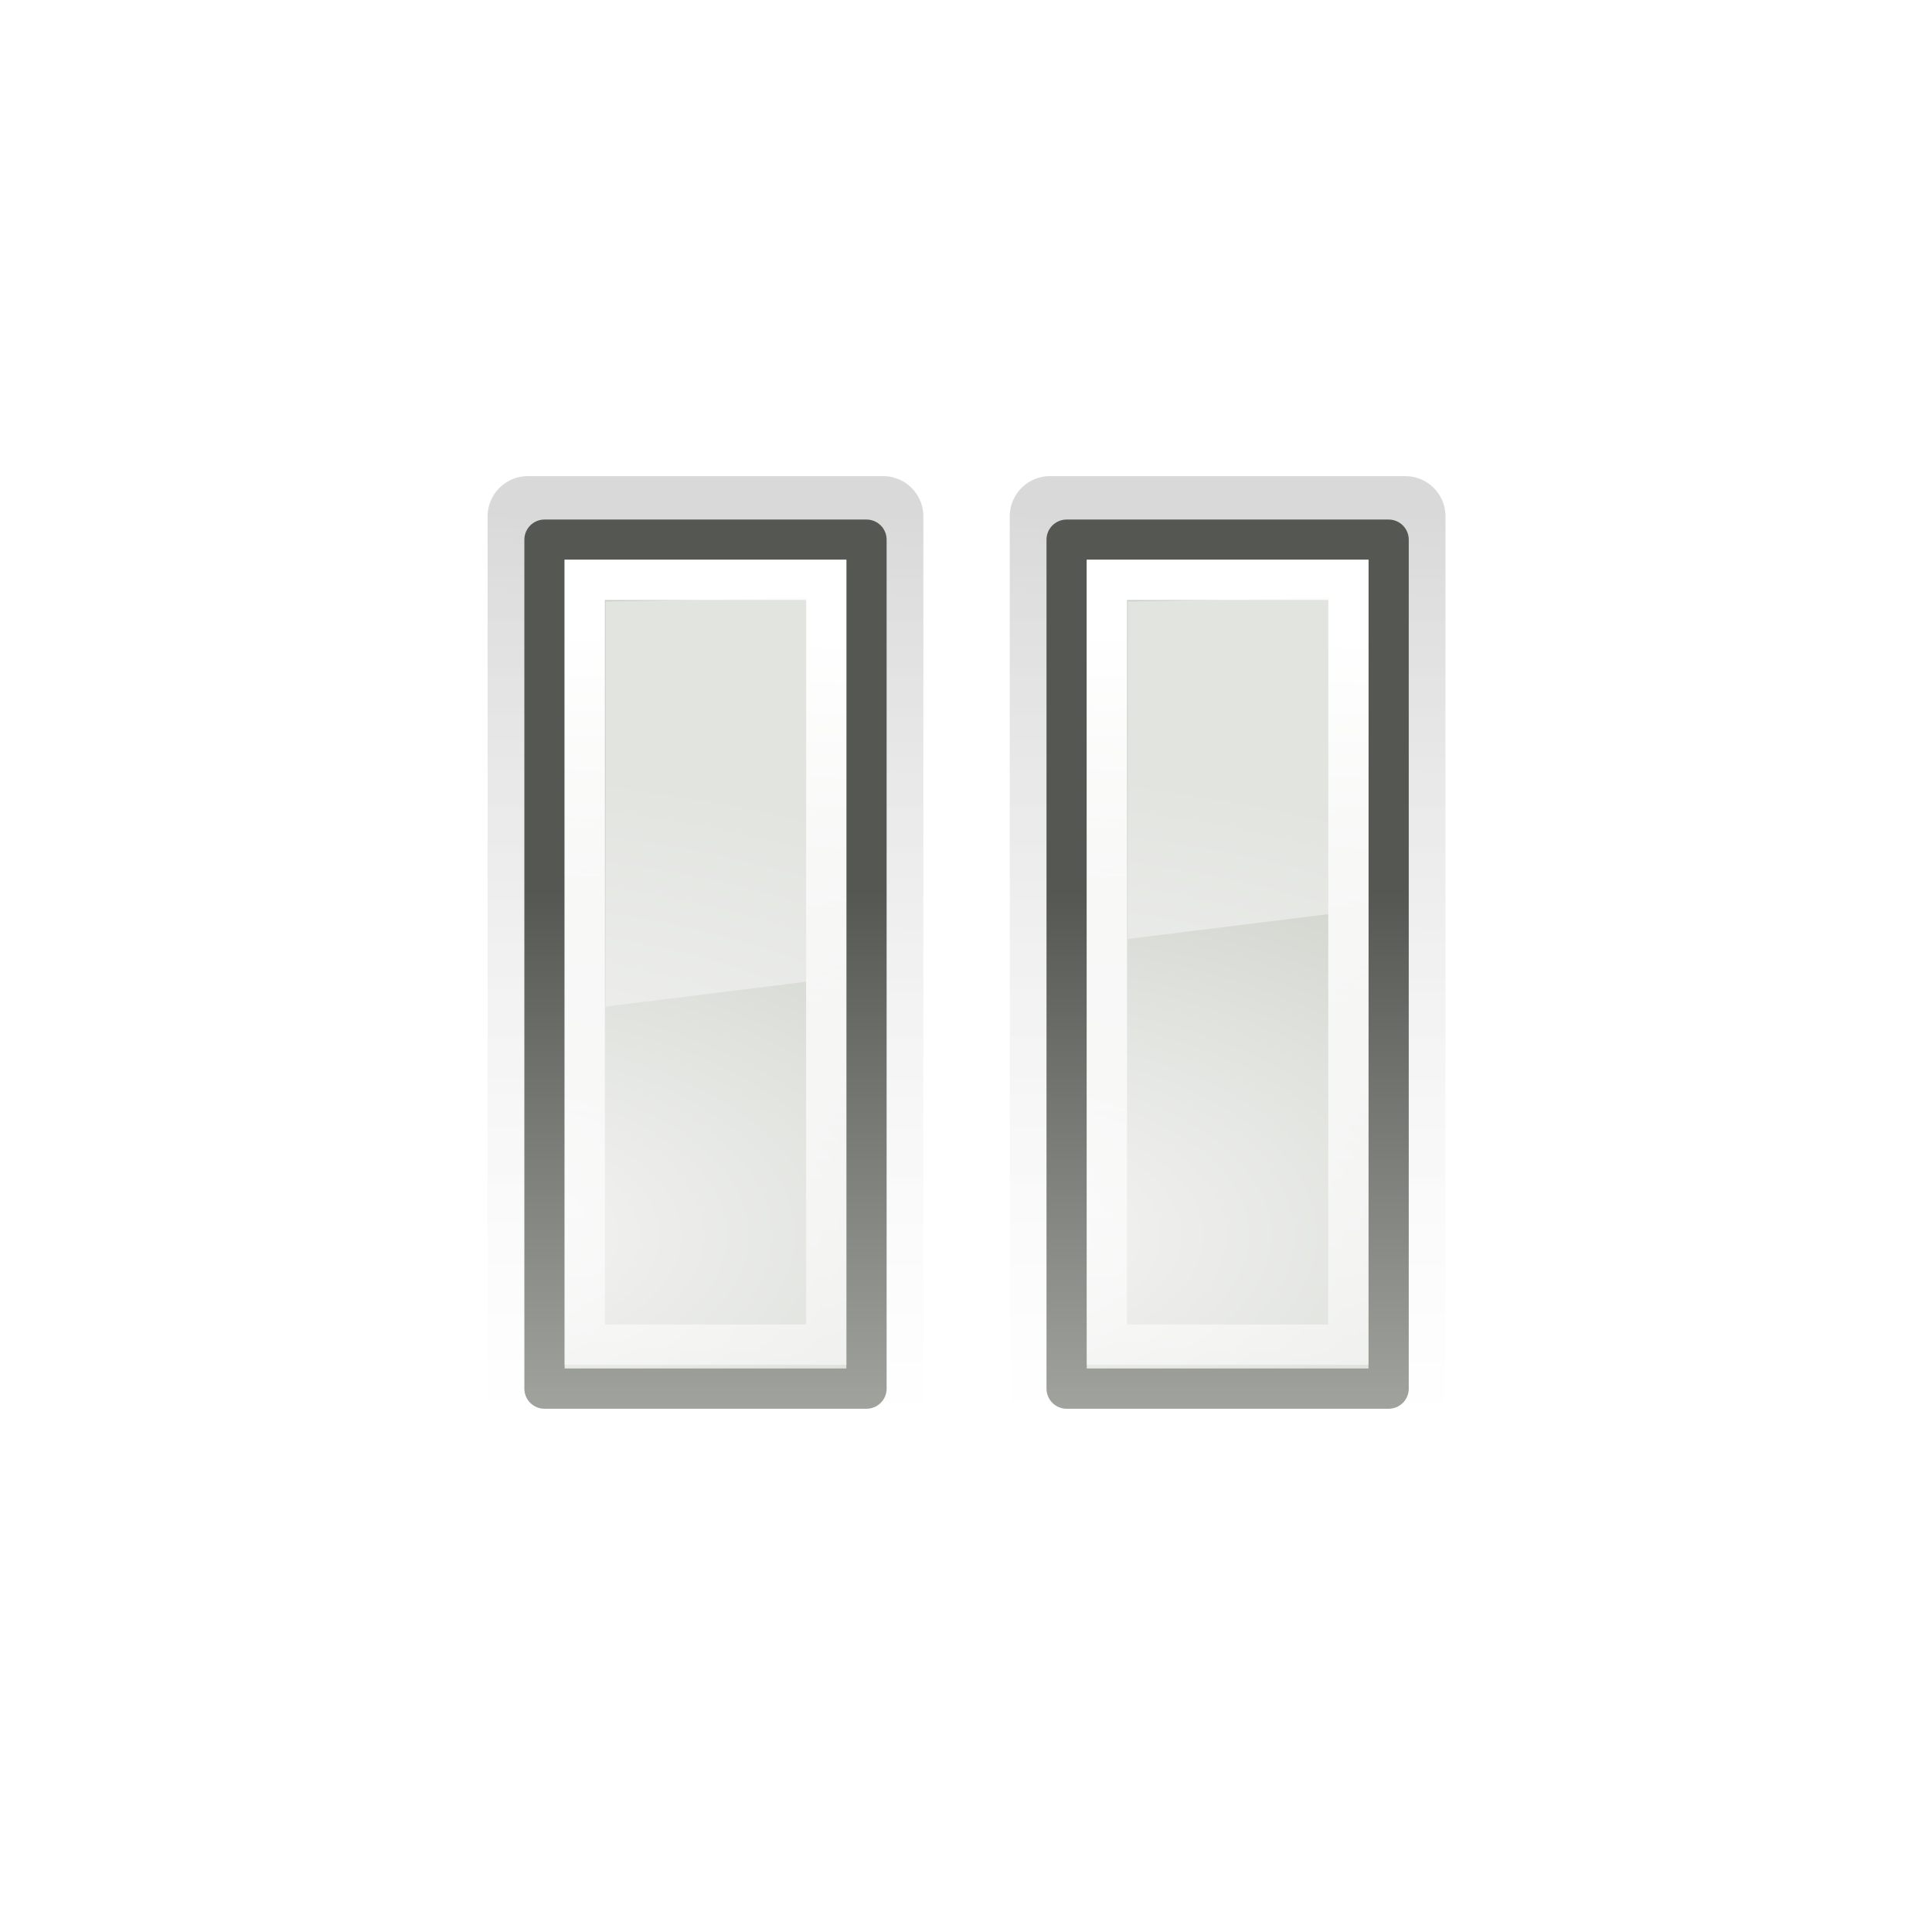
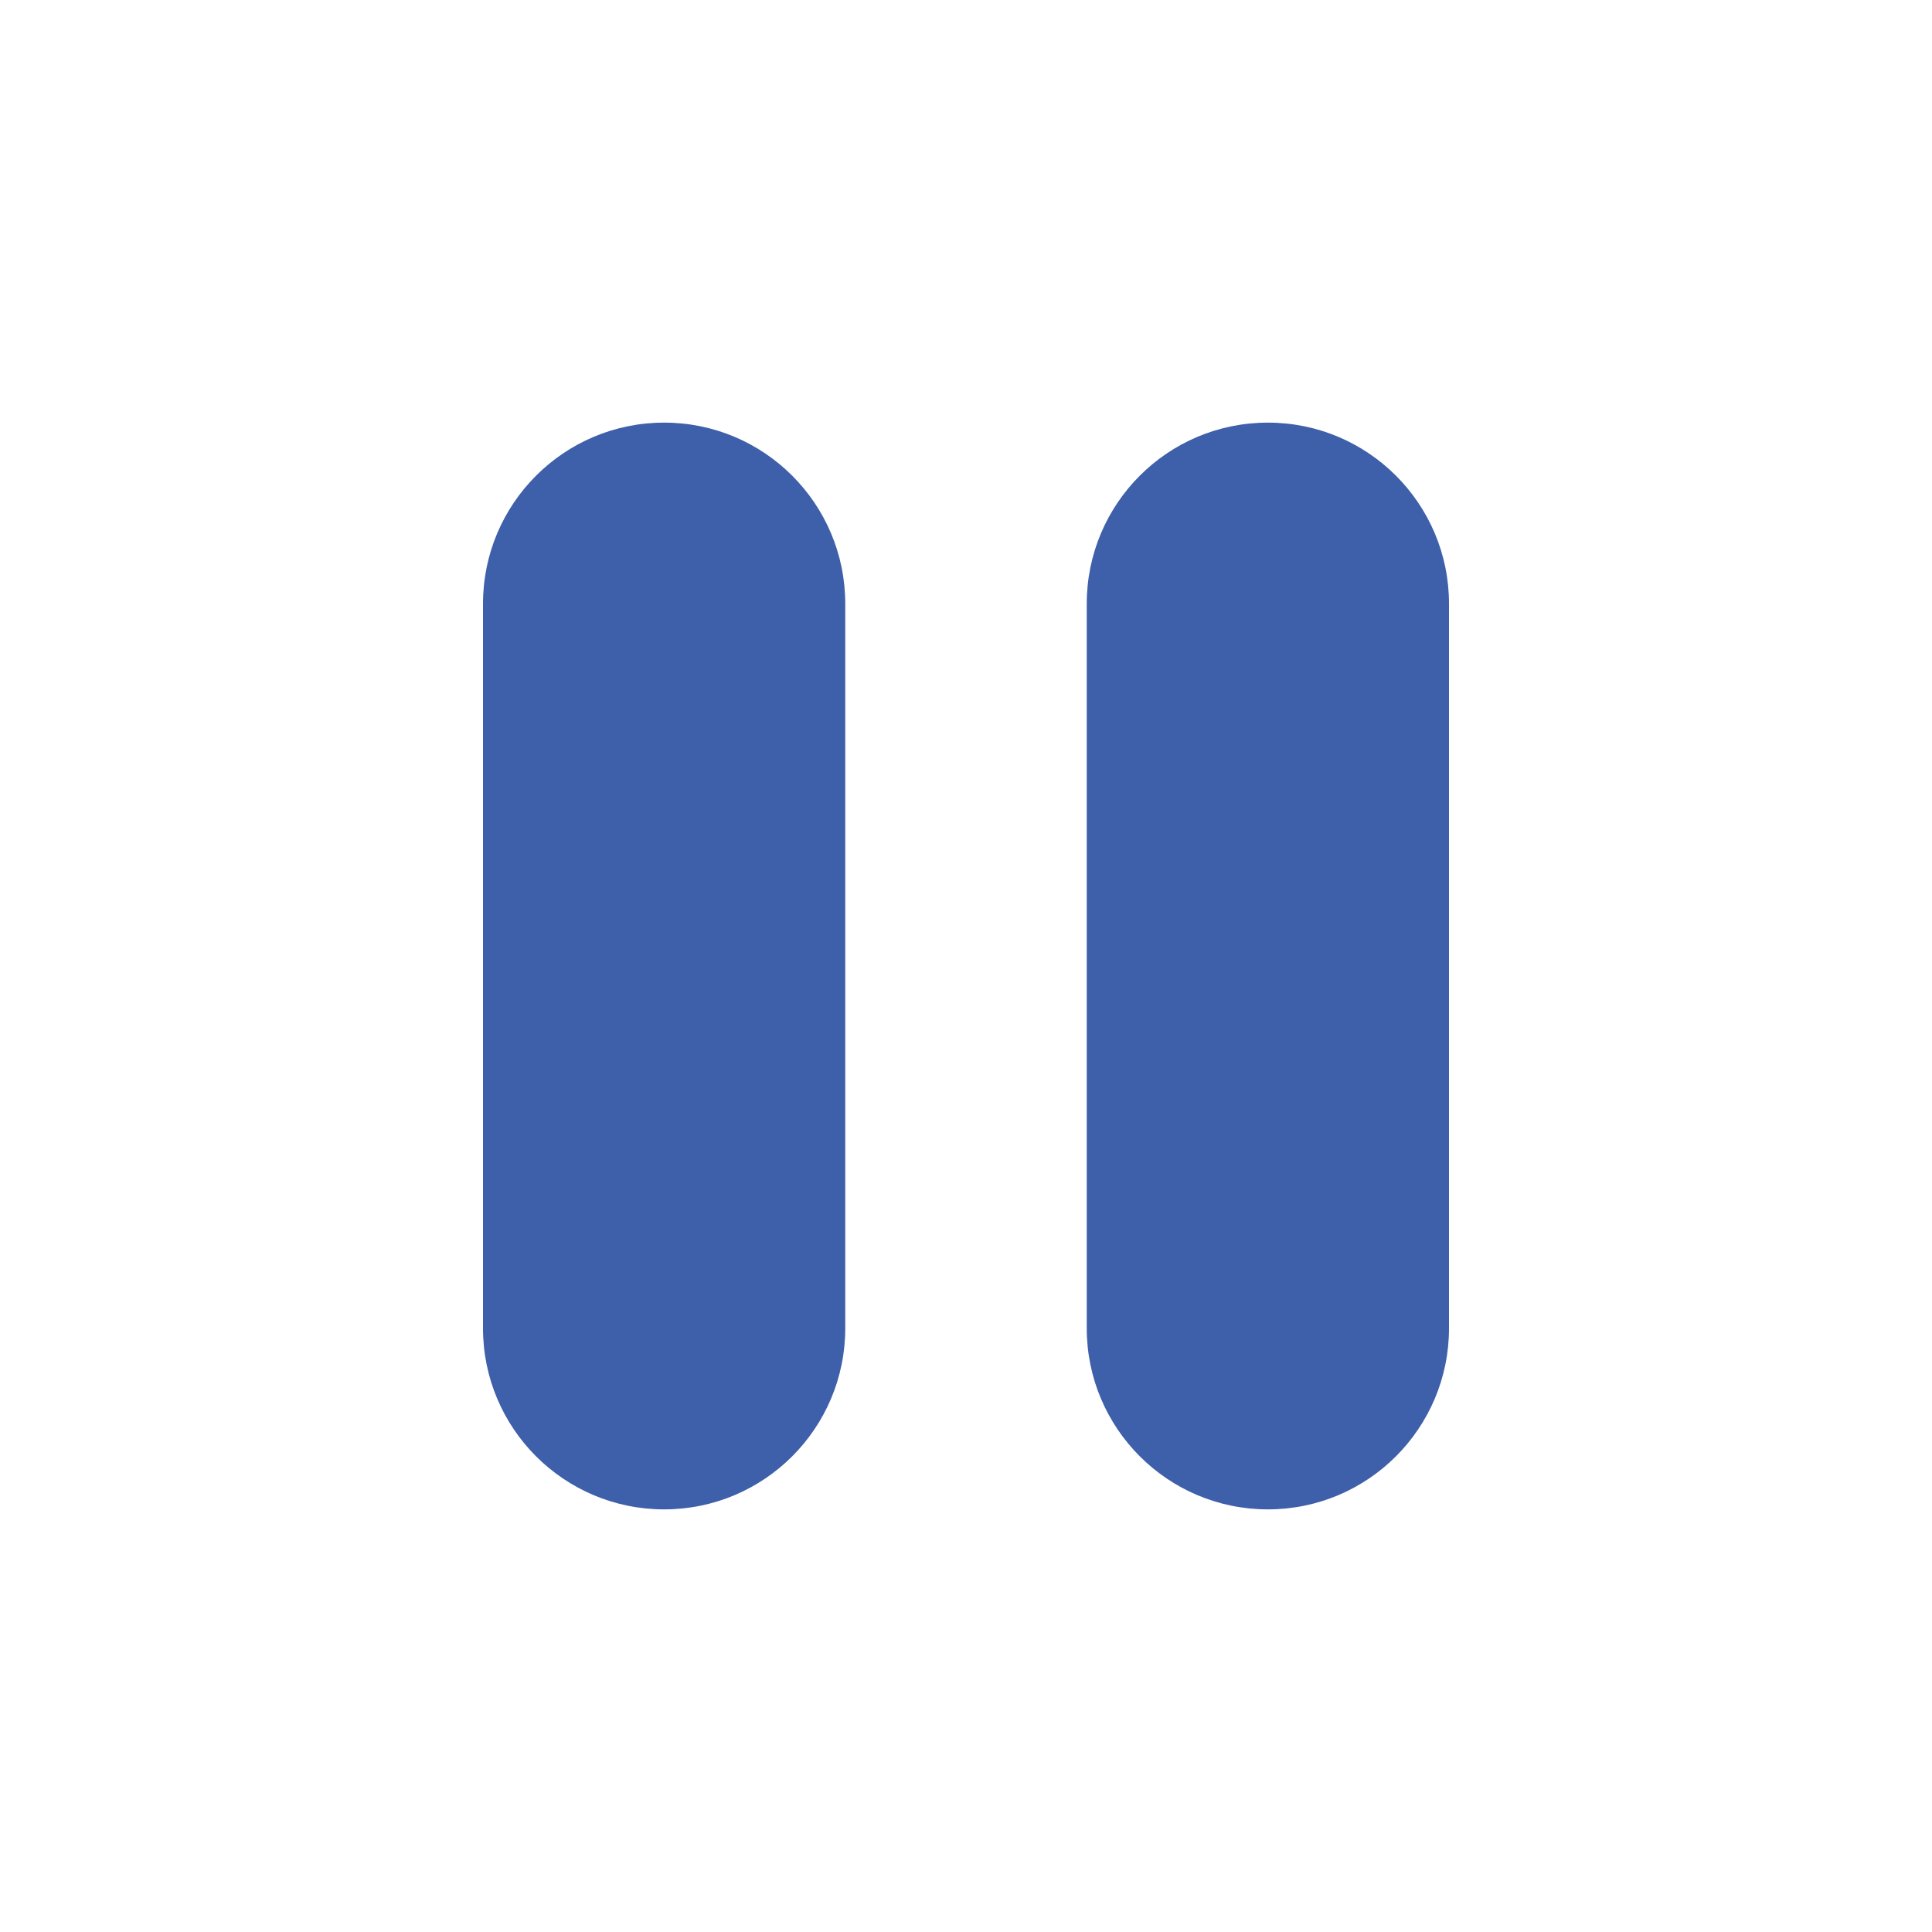
- <svg xmlns="http://www.w3.org/2000/svg" xmlns:xlink="http://www.w3.org/1999/xlink" width="48px" height="48px" id="svg1307">
-   <defs id="defs1309">
-     <linearGradient id="linearGradient2817">
-       <stop style="stop-color:#000000;stop-opacity:1;" offset="0" id="stop2819" />
-       <stop style="stop-color:#ffffff;stop-opacity:0.485;" offset="1" id="stop2821" />
-     </linearGradient>
-     <linearGradient id="linearGradient2584">
-       <stop style="stop-color:#000000;stop-opacity:1;" offset="0" id="stop2586" />
-       <stop style="stop-color:#ffffff;stop-opacity:0;" offset="1" id="stop2588" />
-     </linearGradient>
-     <linearGradient id="linearGradient2697">
-       <stop id="stop2699" offset="0" style="stop-color:#babdb6" />
-       <stop id="stop2701" offset="1" style="stop-color:#555753" />
-     </linearGradient>
-     <linearGradient id="linearGradient2679">
-       <stop id="stop2681" offset="0" style="stop-color:#f7f7f7;stop-opacity:1" />
-       <stop id="stop2683" offset="1" style="stop-color:#ccd0c7;stop-opacity:1" />
-     </linearGradient>
-     <linearGradient id="linearGradient3081">
-       <stop style="stop-color:#ffffff;stop-opacity:1;" offset="0" id="stop3083" />
-       <stop style="stop-color:#ffffff;stop-opacity:0;" offset="1" id="stop3085" />
-     </linearGradient>
-     <linearGradient id="linearGradient8662">
-       <stop style="stop-color:#000000;stop-opacity:1;" offset="0" id="stop8664" />
-       <stop style="stop-color:#000000;stop-opacity:0;" offset="1" id="stop8666" />
-     </linearGradient>
-     <radialGradient xlink:href="#linearGradient2679" id="radialGradient2112" gradientUnits="userSpaceOnUse" gradientTransform="matrix(3.562309e-6,-1.07205,1.992104,-1.250658e-6,-42.61165,283.7891)" cx="169.772" cy="100.201" fx="169.772" fy="100.201" r="11" />
-     <linearGradient xlink:href="#linearGradient2697" id="linearGradient2122" gradientUnits="userSpaceOnUse" gradientTransform="translate(-12,0)" x1="169" y1="110.338" x2="169" y2="93.205" />
-     <linearGradient xlink:href="#linearGradient3081" id="linearGradient2124" gradientUnits="userSpaceOnUse" gradientTransform="translate(133,70.99999)" x1="15.09" y1="15.292" x2="14" y2="52.511" />
-     <radialGradient xlink:href="#linearGradient8662" id="radialGradient2137" gradientUnits="userSpaceOnUse" gradientTransform="matrix(1,0,0,0.536723,4.473733e-13,16.87306)" cx="24.837" cy="36.421" fx="24.837" fy="36.421" r="15.645" />
-     <radialGradient xlink:href="#linearGradient8662" id="radialGradient2139" gradientUnits="userSpaceOnUse" gradientTransform="matrix(1,0,0,0.536723,-1.416456e-12,16.87306)" cx="24.837" cy="36.421" fx="24.837" fy="36.421" r="15.645" />
-     <radialGradient xlink:href="#linearGradient8662" id="radialGradient2725" gradientUnits="userSpaceOnUse" gradientTransform="matrix(1,0,0,0.536723,4.526469e-13,16.87306)" cx="24.837" cy="36.421" fx="24.837" fy="36.421" r="15.645" />
-     <radialGradient xlink:href="#linearGradient8662" id="radialGradient2727" gradientUnits="userSpaceOnUse" gradientTransform="matrix(1,0,0,0.536723,-1.432388e-12,16.87306)" cx="24.837" cy="36.421" fx="24.837" fy="36.421" r="15.645" />
-     <radialGradient xlink:href="#linearGradient2679" id="radialGradient2729" gradientUnits="userSpaceOnUse" gradientTransform="matrix(3.562309e-6,-1.07205,1.992104,-1.250658e-6,-42.61165,283.7891)" cx="169.772" cy="100.201" fx="169.772" fy="100.201" r="11" />
-     <linearGradient xlink:href="#linearGradient2697" id="linearGradient2731" gradientUnits="userSpaceOnUse" gradientTransform="translate(-12,0)" x1="169" y1="110.338" x2="169" y2="93.205" />
-     <linearGradient xlink:href="#linearGradient3081" id="linearGradient2733" gradientUnits="userSpaceOnUse" gradientTransform="translate(133,70.99999)" x1="15.09" y1="15.292" x2="14" y2="52.511" />
-     <radialGradient xlink:href="#linearGradient8662" id="radialGradient2745" gradientUnits="userSpaceOnUse" gradientTransform="matrix(1,0,0,0.536723,4.579205e-13,16.87306)" cx="24.837" cy="36.421" fx="24.837" fy="36.421" r="15.645" />
-     <radialGradient xlink:href="#linearGradient8662" id="radialGradient2747" gradientUnits="userSpaceOnUse" gradientTransform="matrix(1,0,0,0.536723,-1.44832e-12,16.87306)" cx="24.837" cy="36.421" fx="24.837" fy="36.421" r="15.645" />
-     <radialGradient xlink:href="#linearGradient2679" id="radialGradient2749" gradientUnits="userSpaceOnUse" gradientTransform="matrix(3.562309e-6,-1.07205,1.992104,-1.250658e-6,-42.61165,283.7891)" cx="169.772" cy="100.201" fx="169.772" fy="100.201" r="11" />
-     <linearGradient xlink:href="#linearGradient2697" id="linearGradient2751" gradientUnits="userSpaceOnUse" gradientTransform="translate(-12,0)" x1="169" y1="110.338" x2="169" y2="93.205" />
-     <linearGradient xlink:href="#linearGradient3081" id="linearGradient2753" gradientUnits="userSpaceOnUse" gradientTransform="translate(133,70.99999)" x1="15.09" y1="15.292" x2="14" y2="52.511" />
-     <radialGradient xlink:href="#linearGradient2679" id="radialGradient2791" gradientUnits="userSpaceOnUse" gradientTransform="matrix(3.562309e-6,-1.07205,1.992104,-1.250658e-6,-42.61165,283.7891)" cx="169.772" cy="100.201" fx="169.772" fy="100.201" r="11" />
-     <linearGradient xlink:href="#linearGradient2697" id="linearGradient2793" gradientUnits="userSpaceOnUse" gradientTransform="translate(-12,0)" x1="169" y1="110.338" x2="169" y2="93.205" />
-     <linearGradient xlink:href="#linearGradient2697" id="linearGradient2795" gradientUnits="userSpaceOnUse" gradientTransform="translate(-12,0)" x1="169" y1="110.338" x2="169" y2="93.205" />
-     <linearGradient xlink:href="#linearGradient3081" id="linearGradient2797" gradientUnits="userSpaceOnUse" gradientTransform="translate(133,70.99999)" x1="15.09" y1="15.292" x2="14" y2="52.511" />
-     <linearGradient xlink:href="#linearGradient3081" id="linearGradient2800" gradientUnits="userSpaceOnUse" gradientTransform="translate(-4e-4,-9.426e-2)" x1="15.09" y1="15.292" x2="14" y2="52.511" />
-     <linearGradient xlink:href="#linearGradient2697" id="linearGradient2803" gradientUnits="userSpaceOnUse" gradientTransform="matrix(1,0,0,1.004384,-145.0004,-71.4625)" x1="169" y1="110.338" x2="169" y2="93.205" />
-     <linearGradient xlink:href="#linearGradient2697" id="linearGradient2806" gradientUnits="userSpaceOnUse" gradientTransform="translate(-145.0004,-97.0943)" x1="169" y1="110.338" x2="169" y2="93.205" />
-     <radialGradient xlink:href="#linearGradient2679" id="radialGradient2809" gradientUnits="userSpaceOnUse" gradientTransform="matrix(3.562309e-6,-1.07205,1.992104,-1.250658e-6,-175.6121,212.6949)" cx="169.772" cy="100.201" fx="169.772" fy="100.201" r="11" />
-     <linearGradient xlink:href="#linearGradient2817" id="linearGradient2823" gradientUnits="userSpaceOnUse" gradientTransform="matrix(1.103262,0,0,1.054917,-163.1228,-76.31138)" x1="174.834" y1="84.263" x2="174.745" y2="105.491" />
-     <linearGradient xlink:href="#linearGradient3081" id="linearGradient2825" gradientUnits="userSpaceOnUse" gradientTransform="translate(-4e-4,-26.09426)" x1="15.09" y1="15.292" x2="14" y2="52.511" />
-     <radialGradient xlink:href="#linearGradient2679" id="radialGradient2831" gradientUnits="userSpaceOnUse" gradientTransform="matrix(3.562309e-6,-1.07205,1.992104,-1.250658e-6,-175.6121,186.6949)" cx="169.772" cy="100.201" fx="169.772" fy="100.201" r="11" />
-     <linearGradient xlink:href="#linearGradient2817" id="linearGradient2858" gradientUnits="userSpaceOnUse" gradientTransform="matrix(1.103262,0,0,1.054917,-163.1228,-76.31138)" x1="174.834" y1="84.263" x2="174.745" y2="105.491" />
-     <radialGradient xlink:href="#linearGradient2679" id="radialGradient2860" gradientUnits="userSpaceOnUse" gradientTransform="matrix(3.562309e-6,-1.07205,1.992104,-1.250658e-6,-175.6121,212.6949)" cx="169.772" cy="100.201" fx="169.772" fy="100.201" r="11" />
-     <linearGradient xlink:href="#linearGradient2697" id="linearGradient2862" gradientUnits="userSpaceOnUse" gradientTransform="matrix(1,0,0,1.004384,-145.0004,-71.4625)" x1="169" y1="110.338" x2="169" y2="93.205" />
-     <linearGradient xlink:href="#linearGradient3081" id="linearGradient2864" gradientUnits="userSpaceOnUse" gradientTransform="translate(-4e-4,-9.426e-2)" x1="15.09" y1="15.292" x2="14" y2="52.511" />
-   </defs>
-   <g id="layer1" style="display:inline">
-     <g id="g2837">
-       <path id="path2815" d="M 26.087,12.829 L 26.087,34.982 L 34.913,34.982 L 34.913,12.829 L 26.087,12.829 z " style="opacity:0.15;color:#000000;fill:none;fill-opacity:1;fill-rule:evenodd;stroke:url(#linearGradient2823);stroke-width:2;stroke-linecap:square;stroke-linejoin:round;marker:none;marker-start:none;marker-mid:none;marker-end:none;stroke-miterlimit:4;stroke-dasharray:none;stroke-dashoffset:0;stroke-opacity:1;visibility:visible;display:inline;overflow:visible" />
-       <path id="path2827" d="M 26.5,13.406 L 26.5,34.406 L 34.5,34.406 L 34.5,13.406 L 26.5,13.406 z " style="color:#000000;fill:url(#radialGradient2809);fill-opacity:1;fill-rule:evenodd;stroke:none;stroke-width:1;stroke-linecap:square;stroke-linejoin:miter;marker:none;marker-start:none;marker-mid:none;marker-end:none;stroke-miterlimit:4;stroke-dasharray:none;stroke-dashoffset:0;stroke-opacity:1;visibility:visible;display:inline;overflow:visible" />
-       <path style="color:#000000;fill:none;fill-opacity:1;fill-rule:evenodd;stroke:url(#linearGradient2803);stroke-width:1;stroke-linecap:square;stroke-linejoin:round;marker:none;marker-start:none;marker-mid:none;marker-end:none;stroke-miterlimit:4;stroke-dasharray:none;stroke-dashoffset:0;stroke-opacity:1;visibility:visible;display:inline;overflow:visible" d="M 26.5,13.408 L 26.5,34.5 L 34.5,34.5 L 34.5,13.408 L 26.5,13.408 z " id="path2762" />
-       <path id="path2811" d="M 27.5,14.406 L 27.5,33.406 L 33.5,33.406 L 33.5,14.406 L 27.5,14.406 z " style="color:#000000;fill:none;fill-opacity:1;fill-rule:evenodd;stroke:url(#linearGradient2800);stroke-width:1;stroke-linecap:square;stroke-linejoin:miter;marker:none;marker-start:none;marker-mid:none;marker-end:none;stroke-miterlimit:4;stroke-dasharray:none;stroke-dashoffset:0;stroke-opacity:1;visibility:visible;display:inline;overflow:visible" />
-       <path id="path2479" d="M 28.019,14.943 L 28.019,23.328 L 33.013,22.71 L 33.013,14.854 L 28.019,14.943 z " style="opacity:0.5;color:#000000;fill:#f7f7f7;fill-opacity:1;fill-rule:nonzero;stroke:none;stroke-width:2;stroke-linecap:round;stroke-linejoin:round;marker:none;marker-start:none;marker-mid:none;marker-end:none;stroke-miterlimit:10;stroke-dasharray:none;stroke-dashoffset:0;stroke-opacity:1;visibility:visible;display:block;overflow:visible" />
-     </g>
-     <g id="use2844" transform="translate(-12.97229,0)">
-       <path style="opacity:0.15;color:#000000;fill:none;fill-opacity:1;fill-rule:evenodd;stroke:url(#linearGradient2858);stroke-width:2;stroke-linecap:square;stroke-linejoin:round;marker:none;marker-start:none;marker-mid:none;marker-end:none;stroke-miterlimit:4;stroke-dasharray:none;stroke-dashoffset:0;stroke-opacity:1;visibility:visible;display:inline;overflow:visible" d="M 26.087,12.829 L 26.087,34.982 L 34.913,34.982 L 34.913,12.829 L 26.087,12.829 z " id="path2848" />
-       <path style="color:#000000;fill:url(#radialGradient2860);fill-opacity:1;fill-rule:evenodd;stroke:none;stroke-width:1;stroke-linecap:square;stroke-linejoin:miter;marker:none;marker-start:none;marker-mid:none;marker-end:none;stroke-miterlimit:4;stroke-dasharray:none;stroke-dashoffset:0;stroke-opacity:1;visibility:visible;display:inline;overflow:visible" d="M 26.5,13.406 L 26.5,34.406 L 34.5,34.406 L 34.5,13.406 L 26.5,13.406 z " id="path2850" />
-       <path id="path2852" d="M 26.5,13.408 L 26.5,34.5 L 34.5,34.5 L 34.5,13.408 L 26.5,13.408 z " style="color:#000000;fill:none;fill-opacity:1;fill-rule:evenodd;stroke:url(#linearGradient2862);stroke-width:1;stroke-linecap:square;stroke-linejoin:round;marker:none;marker-start:none;marker-mid:none;marker-end:none;stroke-miterlimit:4;stroke-dasharray:none;stroke-dashoffset:0;stroke-opacity:1;visibility:visible;display:inline;overflow:visible" />
-       <path style="color:#000000;fill:none;fill-opacity:1;fill-rule:evenodd;stroke:url(#linearGradient2864);stroke-width:1;stroke-linecap:square;stroke-linejoin:miter;marker:none;marker-start:none;marker-mid:none;marker-end:none;stroke-miterlimit:4;stroke-dasharray:none;stroke-dashoffset:0;stroke-opacity:1;visibility:visible;display:inline;overflow:visible" d="M 27.5,14.406 L 27.5,33.406 L 33.5,33.406 L 33.5,14.406 L 27.5,14.406 z " id="path2854" />
-       <path style="opacity:0.5;color:#000000;fill:#f7f7f7;fill-opacity:1;fill-rule:nonzero;stroke:none;stroke-width:2;stroke-linecap:round;stroke-linejoin:round;marker:none;marker-start:none;marker-mid:none;marker-end:none;stroke-miterlimit:10;stroke-dasharray:none;stroke-dashoffset:0;stroke-opacity:1;visibility:visible;display:block;overflow:visible" d="M 28.019,14.943 L 28.019,25.008 L 33.013,24.389 L 33.013,14.854 L 28.019,14.943 z " id="path2856" />
-     </g>
-   </g>
+ <svg xmlns="http://www.w3.org/2000/svg" width="16" height="16" fill="#3E5FA9" class="bi bi-pause-fill pause-custom" viewBox="0 0 16 16">
+   <path d="M5.5 3.5A1.5 1.5 0 0 1 7 5v6a1.5 1.5 0 0 1-3 0V5a1.5 1.5 0 0 1 1.5-1.5zm5 0A1.5 1.5 0 0 1 12 5v6a1.5 1.5 0 0 1-3 0V5a1.5 1.5 0 0 1 1.5-1.5z" />
</svg>
